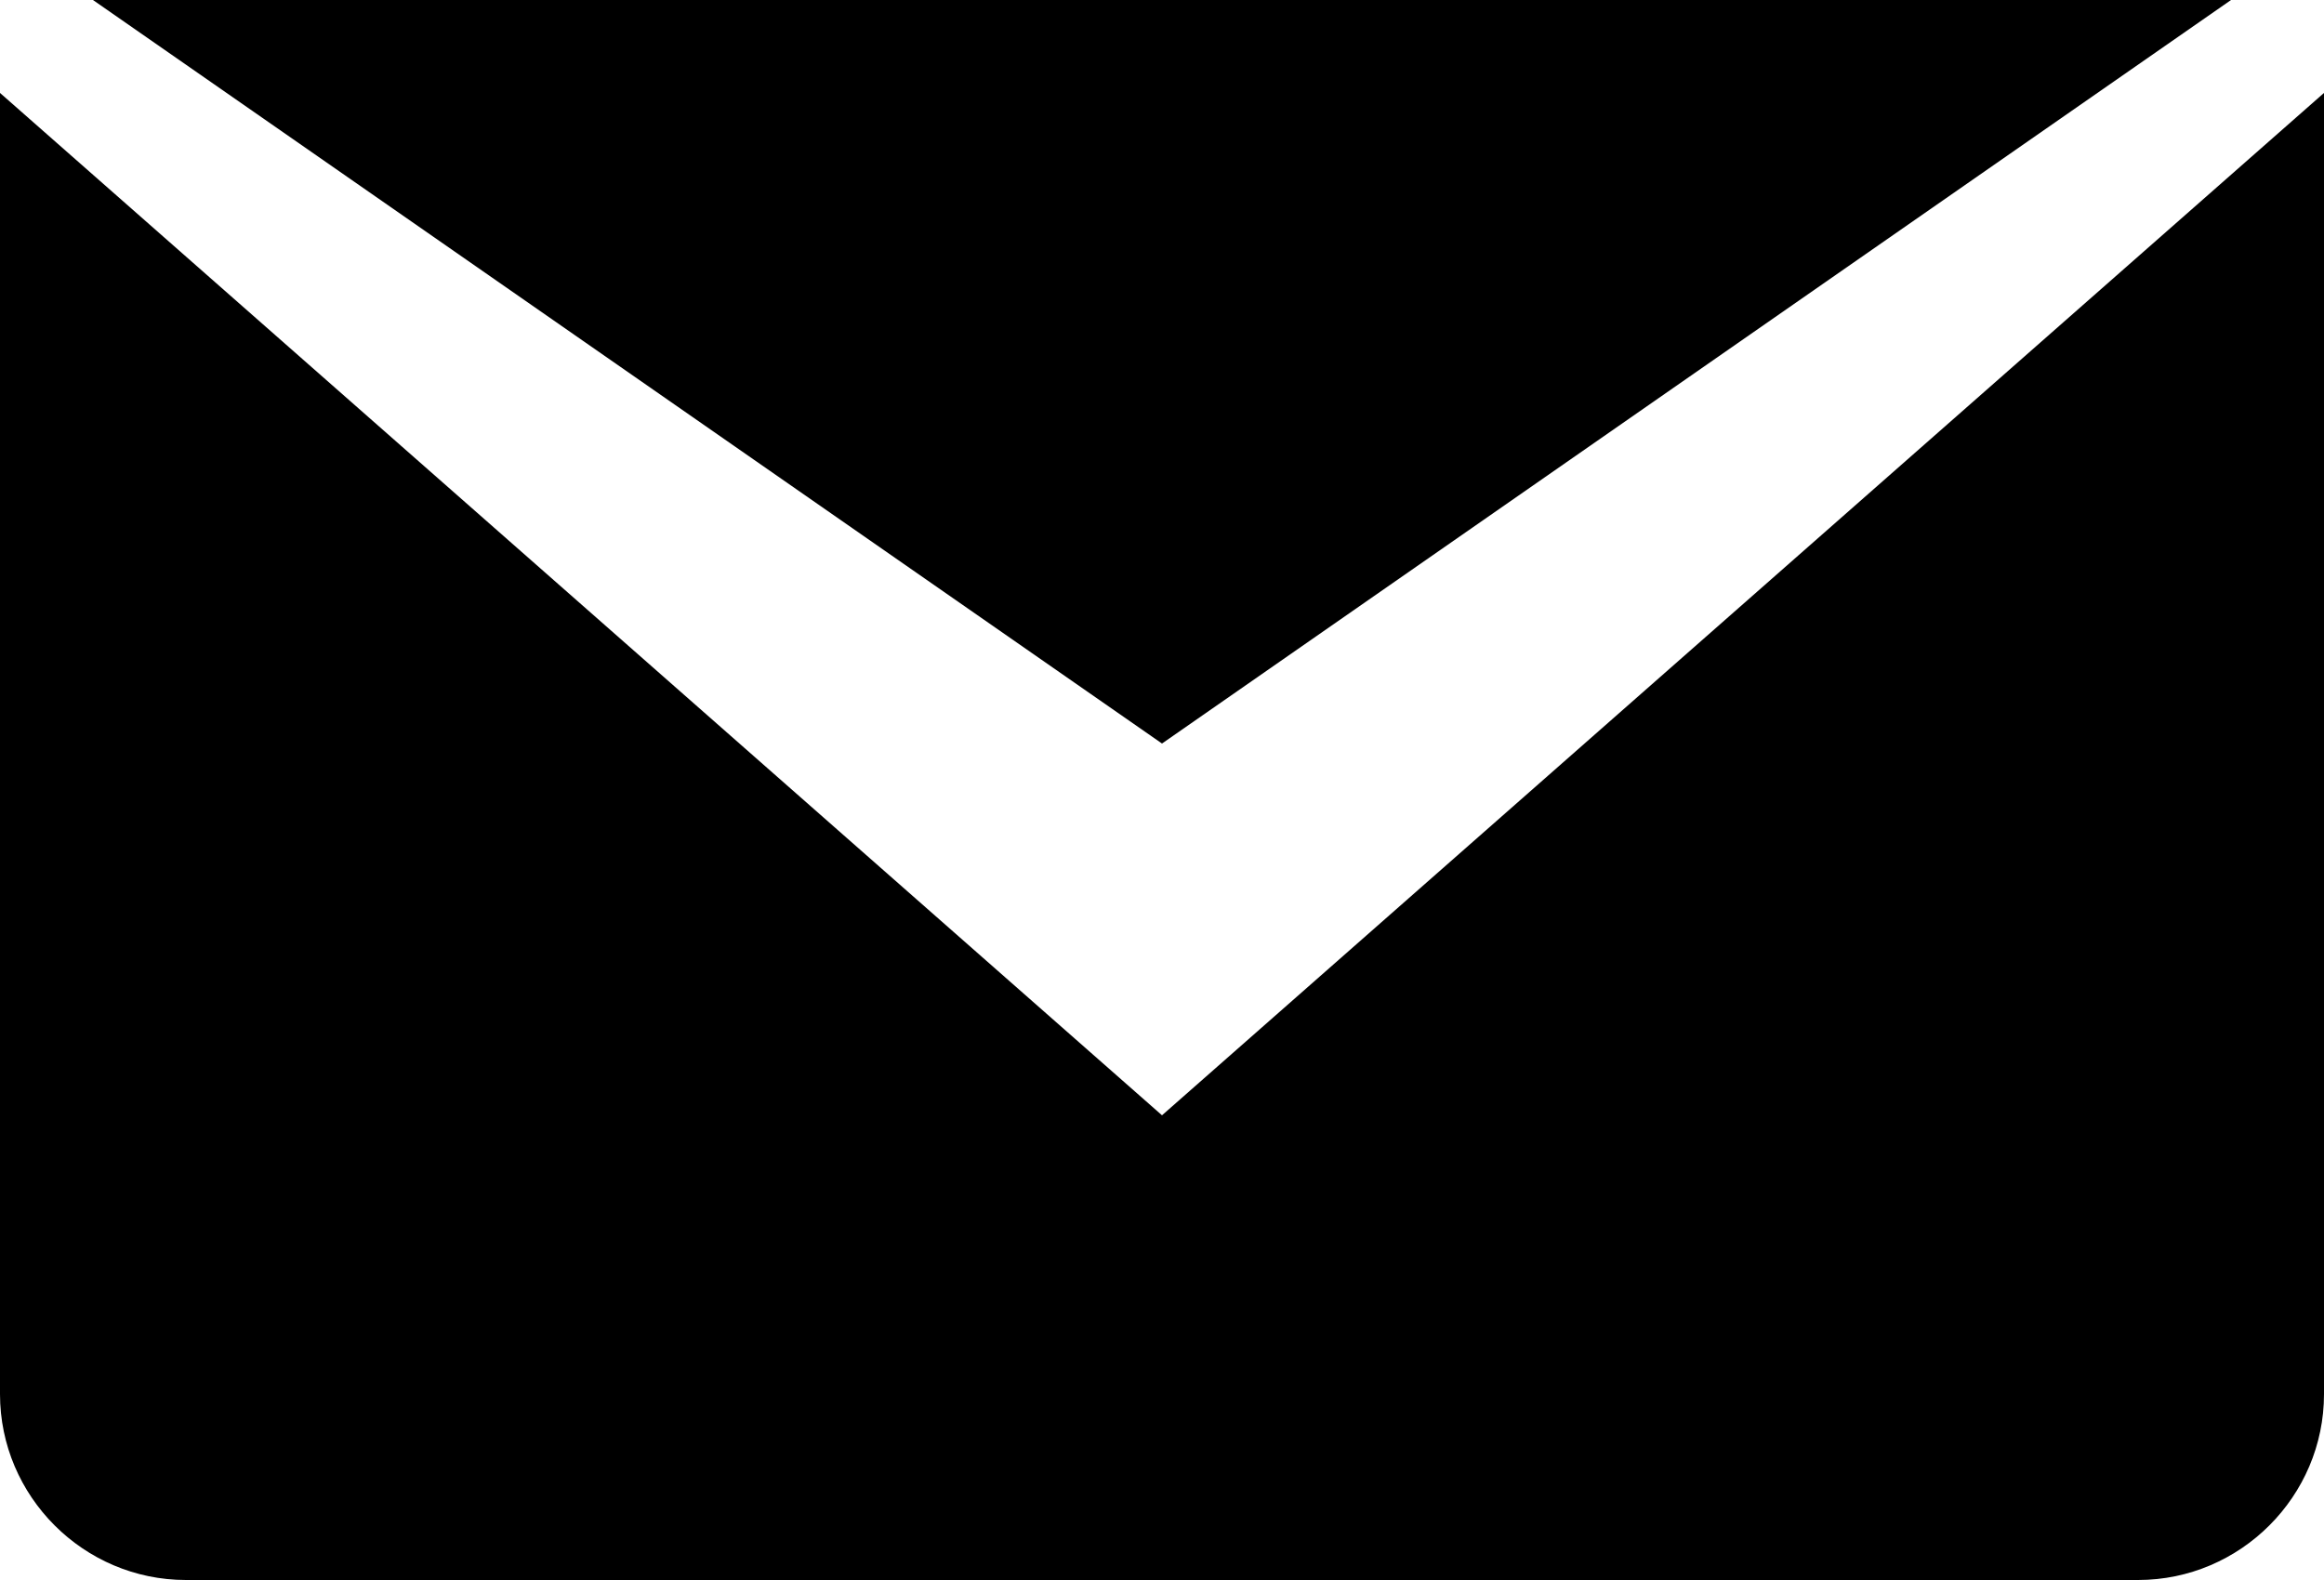
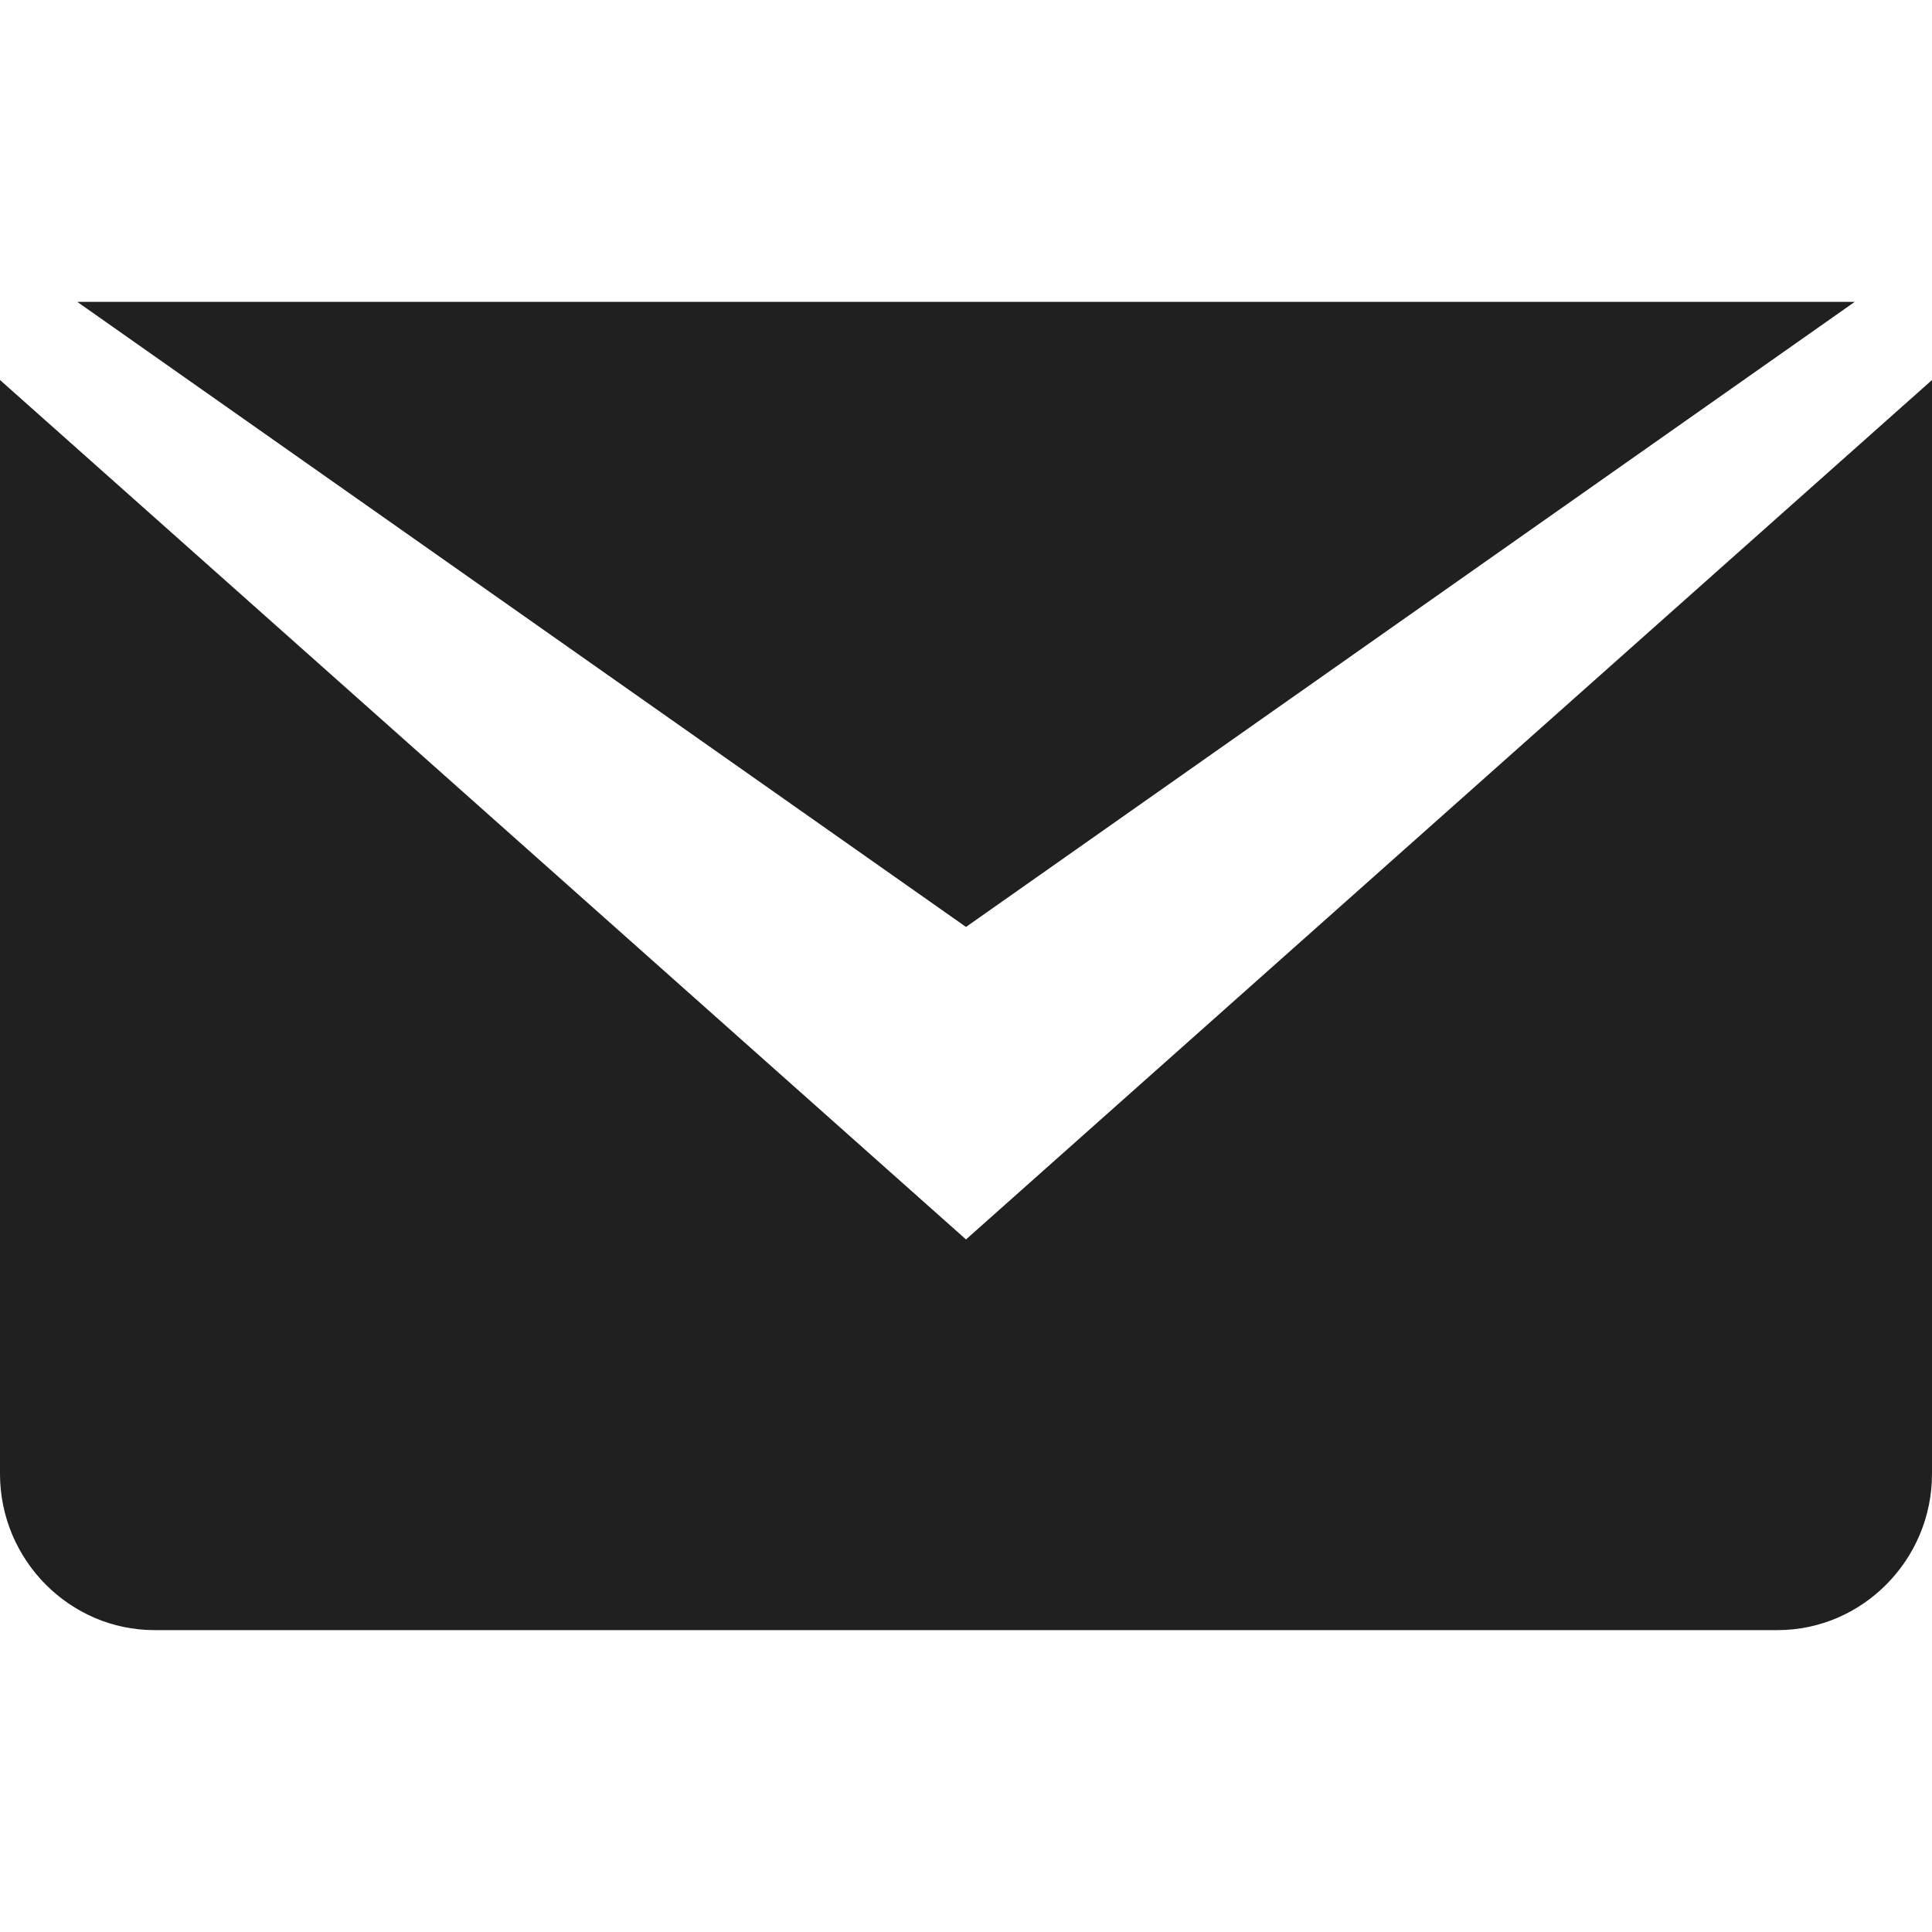
- <svg xmlns="http://www.w3.org/2000/svg" width="25px" height="17px" viewBox="0 0 25 17" version="1.1">
+ <svg xmlns="http://www.w3.org/2000/svg" width="32px" height="32px" viewBox="0 0 32 32" version="1.1">
  <defs />
-   <g id="Page-1" stroke="none" stroke-width="1" fill-rule="evenodd">
-     <g id="icon-email">
-       <polygon id="Shape" points="1 0 12.5 8 24 0" />
-       <path d="M0,1 L0,15 C0,16.1 0.9,17 2,17 L23,17 C24.1,17 25,16.1 25,15 L25,1 L12.5,12 L0,1 Z" id="Shape" />
+   <g id="social-icons" stroke="none" stroke-width="1" fill="none" fill-rule="evenodd">
+     <g id="icon-mail" fill="#202020">
+       <g id="Page-1" transform="translate(0, 5)">
+         <polygon id="Fill-1" points="1.28 -0 16 10.353 30.72 -0" />
+         <path d="M0,1.294 L0,19.412 C0,20.835 1.152,22 2.56,22 L29.44,22 C30.848,22 32,20.835 32,19.412 L32,1.294 L16,15.529 L0,1.294 Z" id="Fill-2" />
+       </g>
    </g>
  </g>
</svg>
